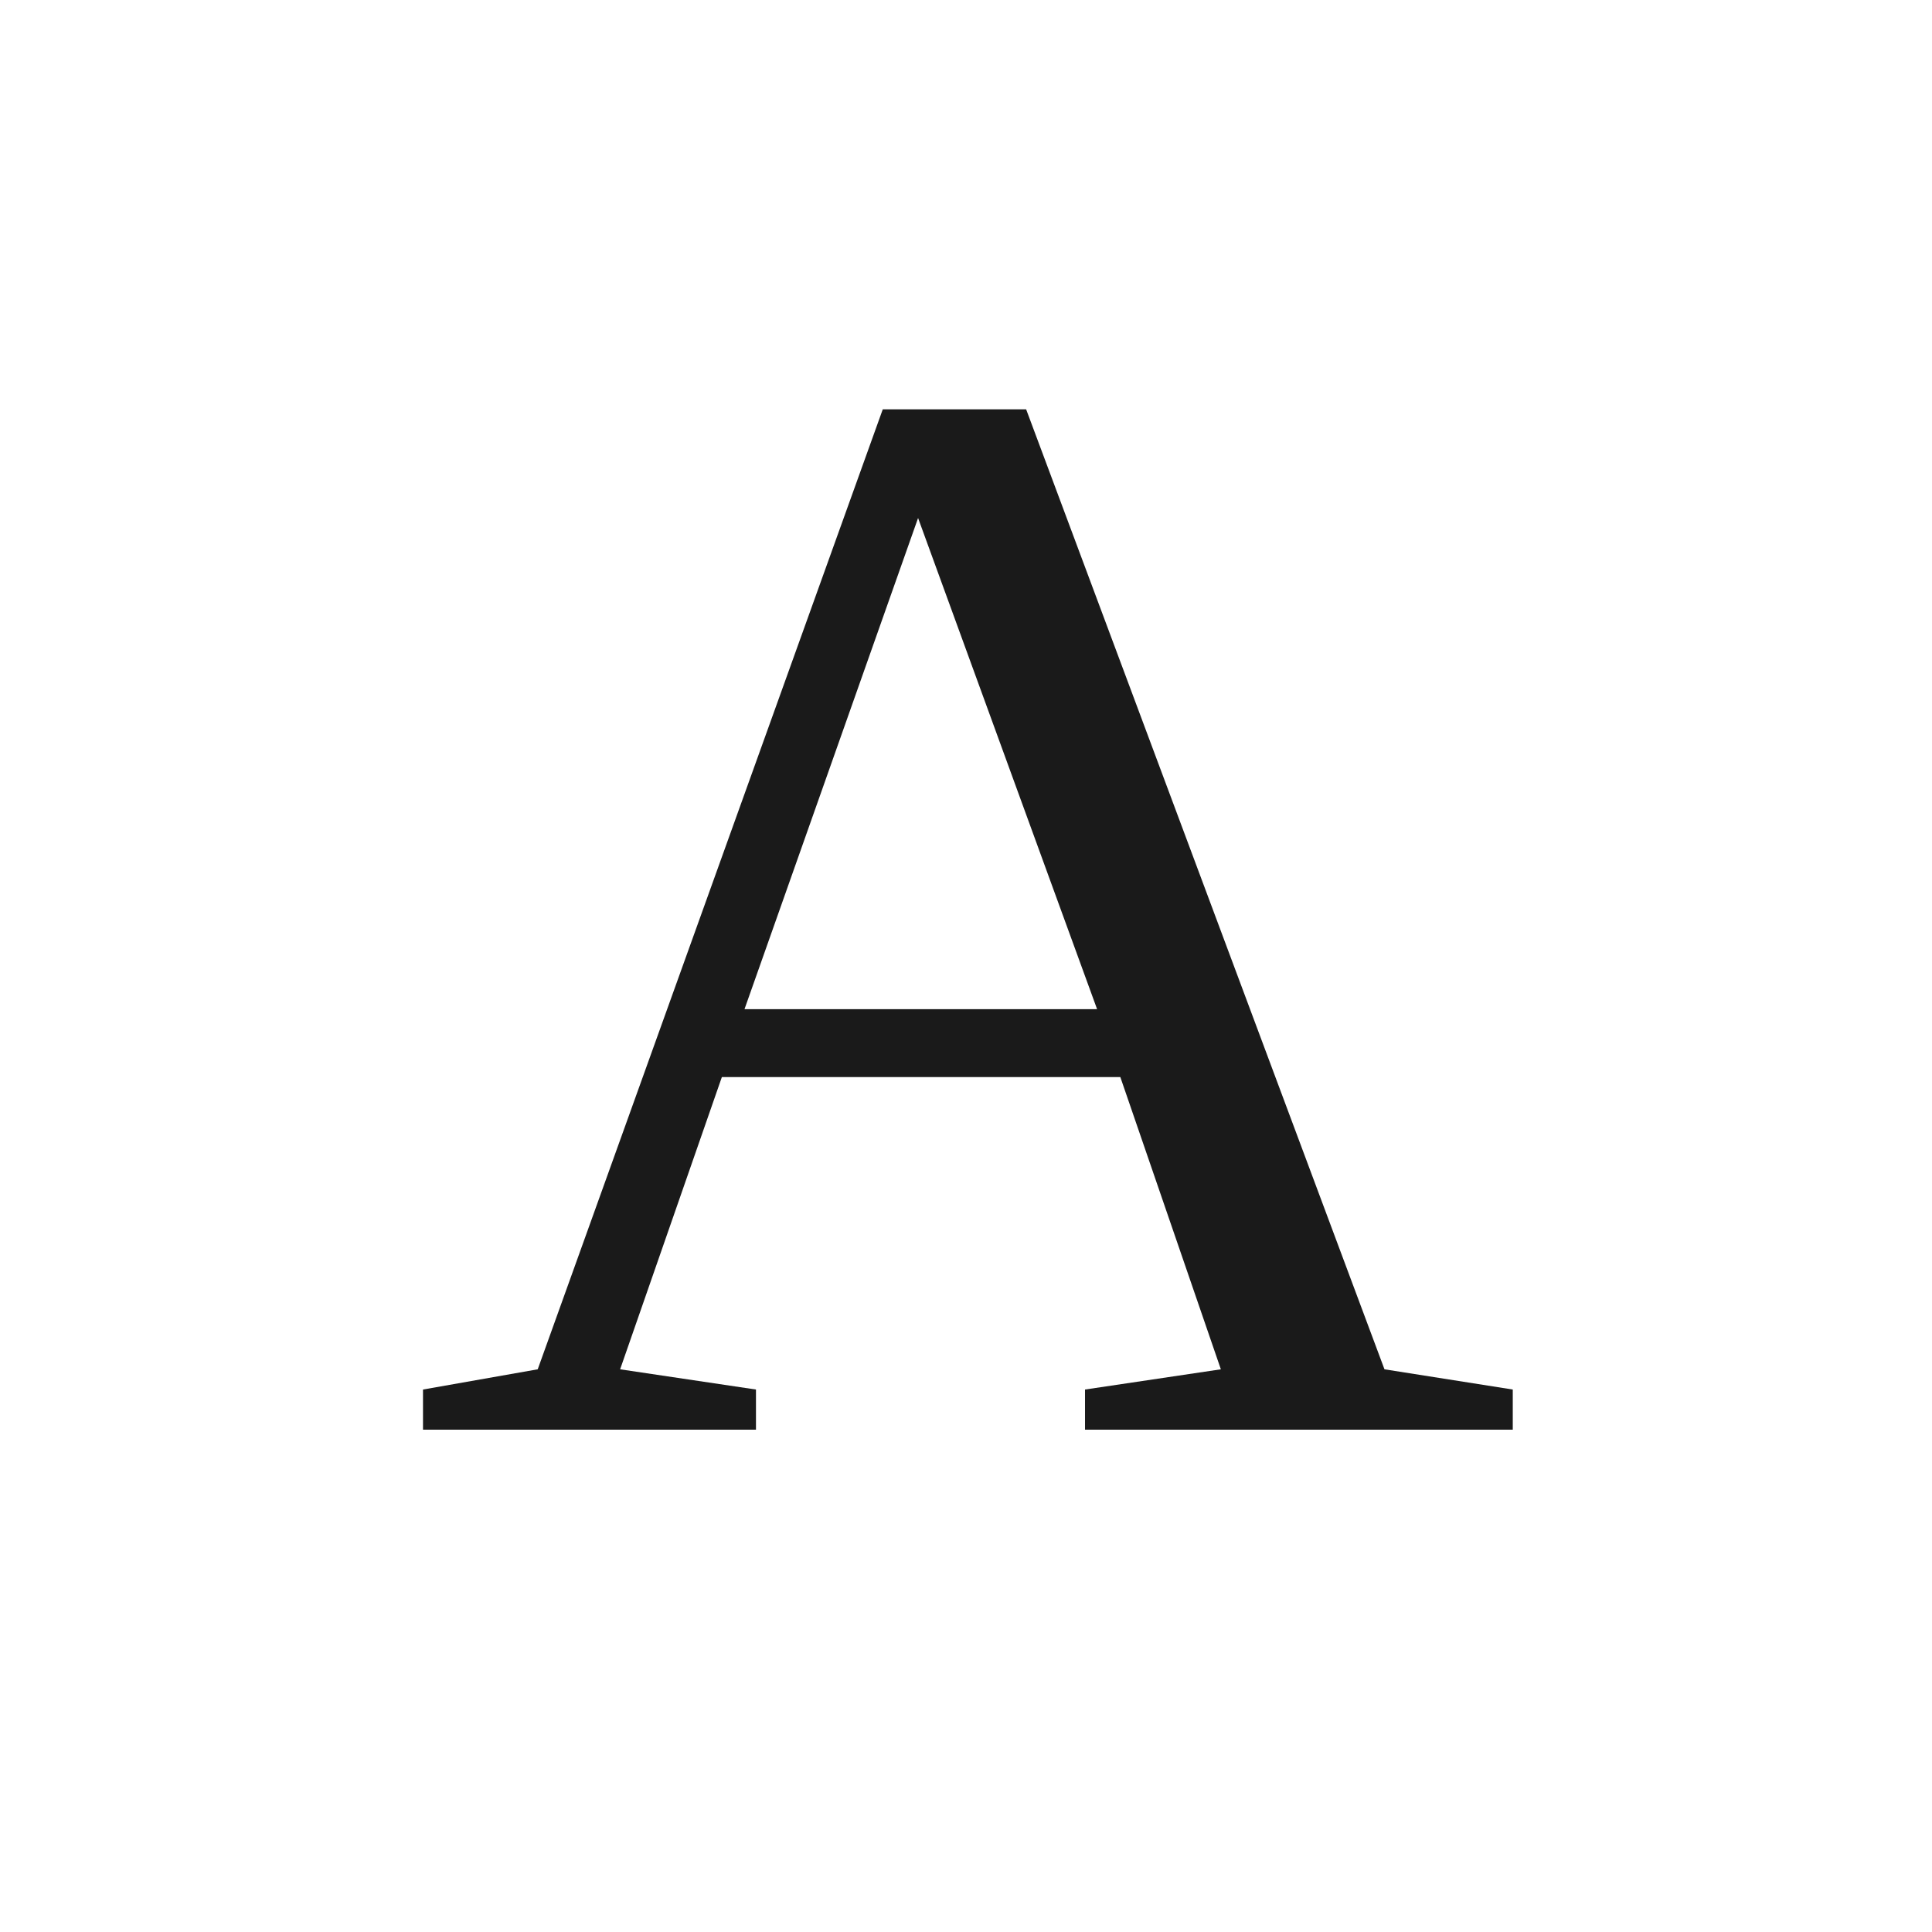
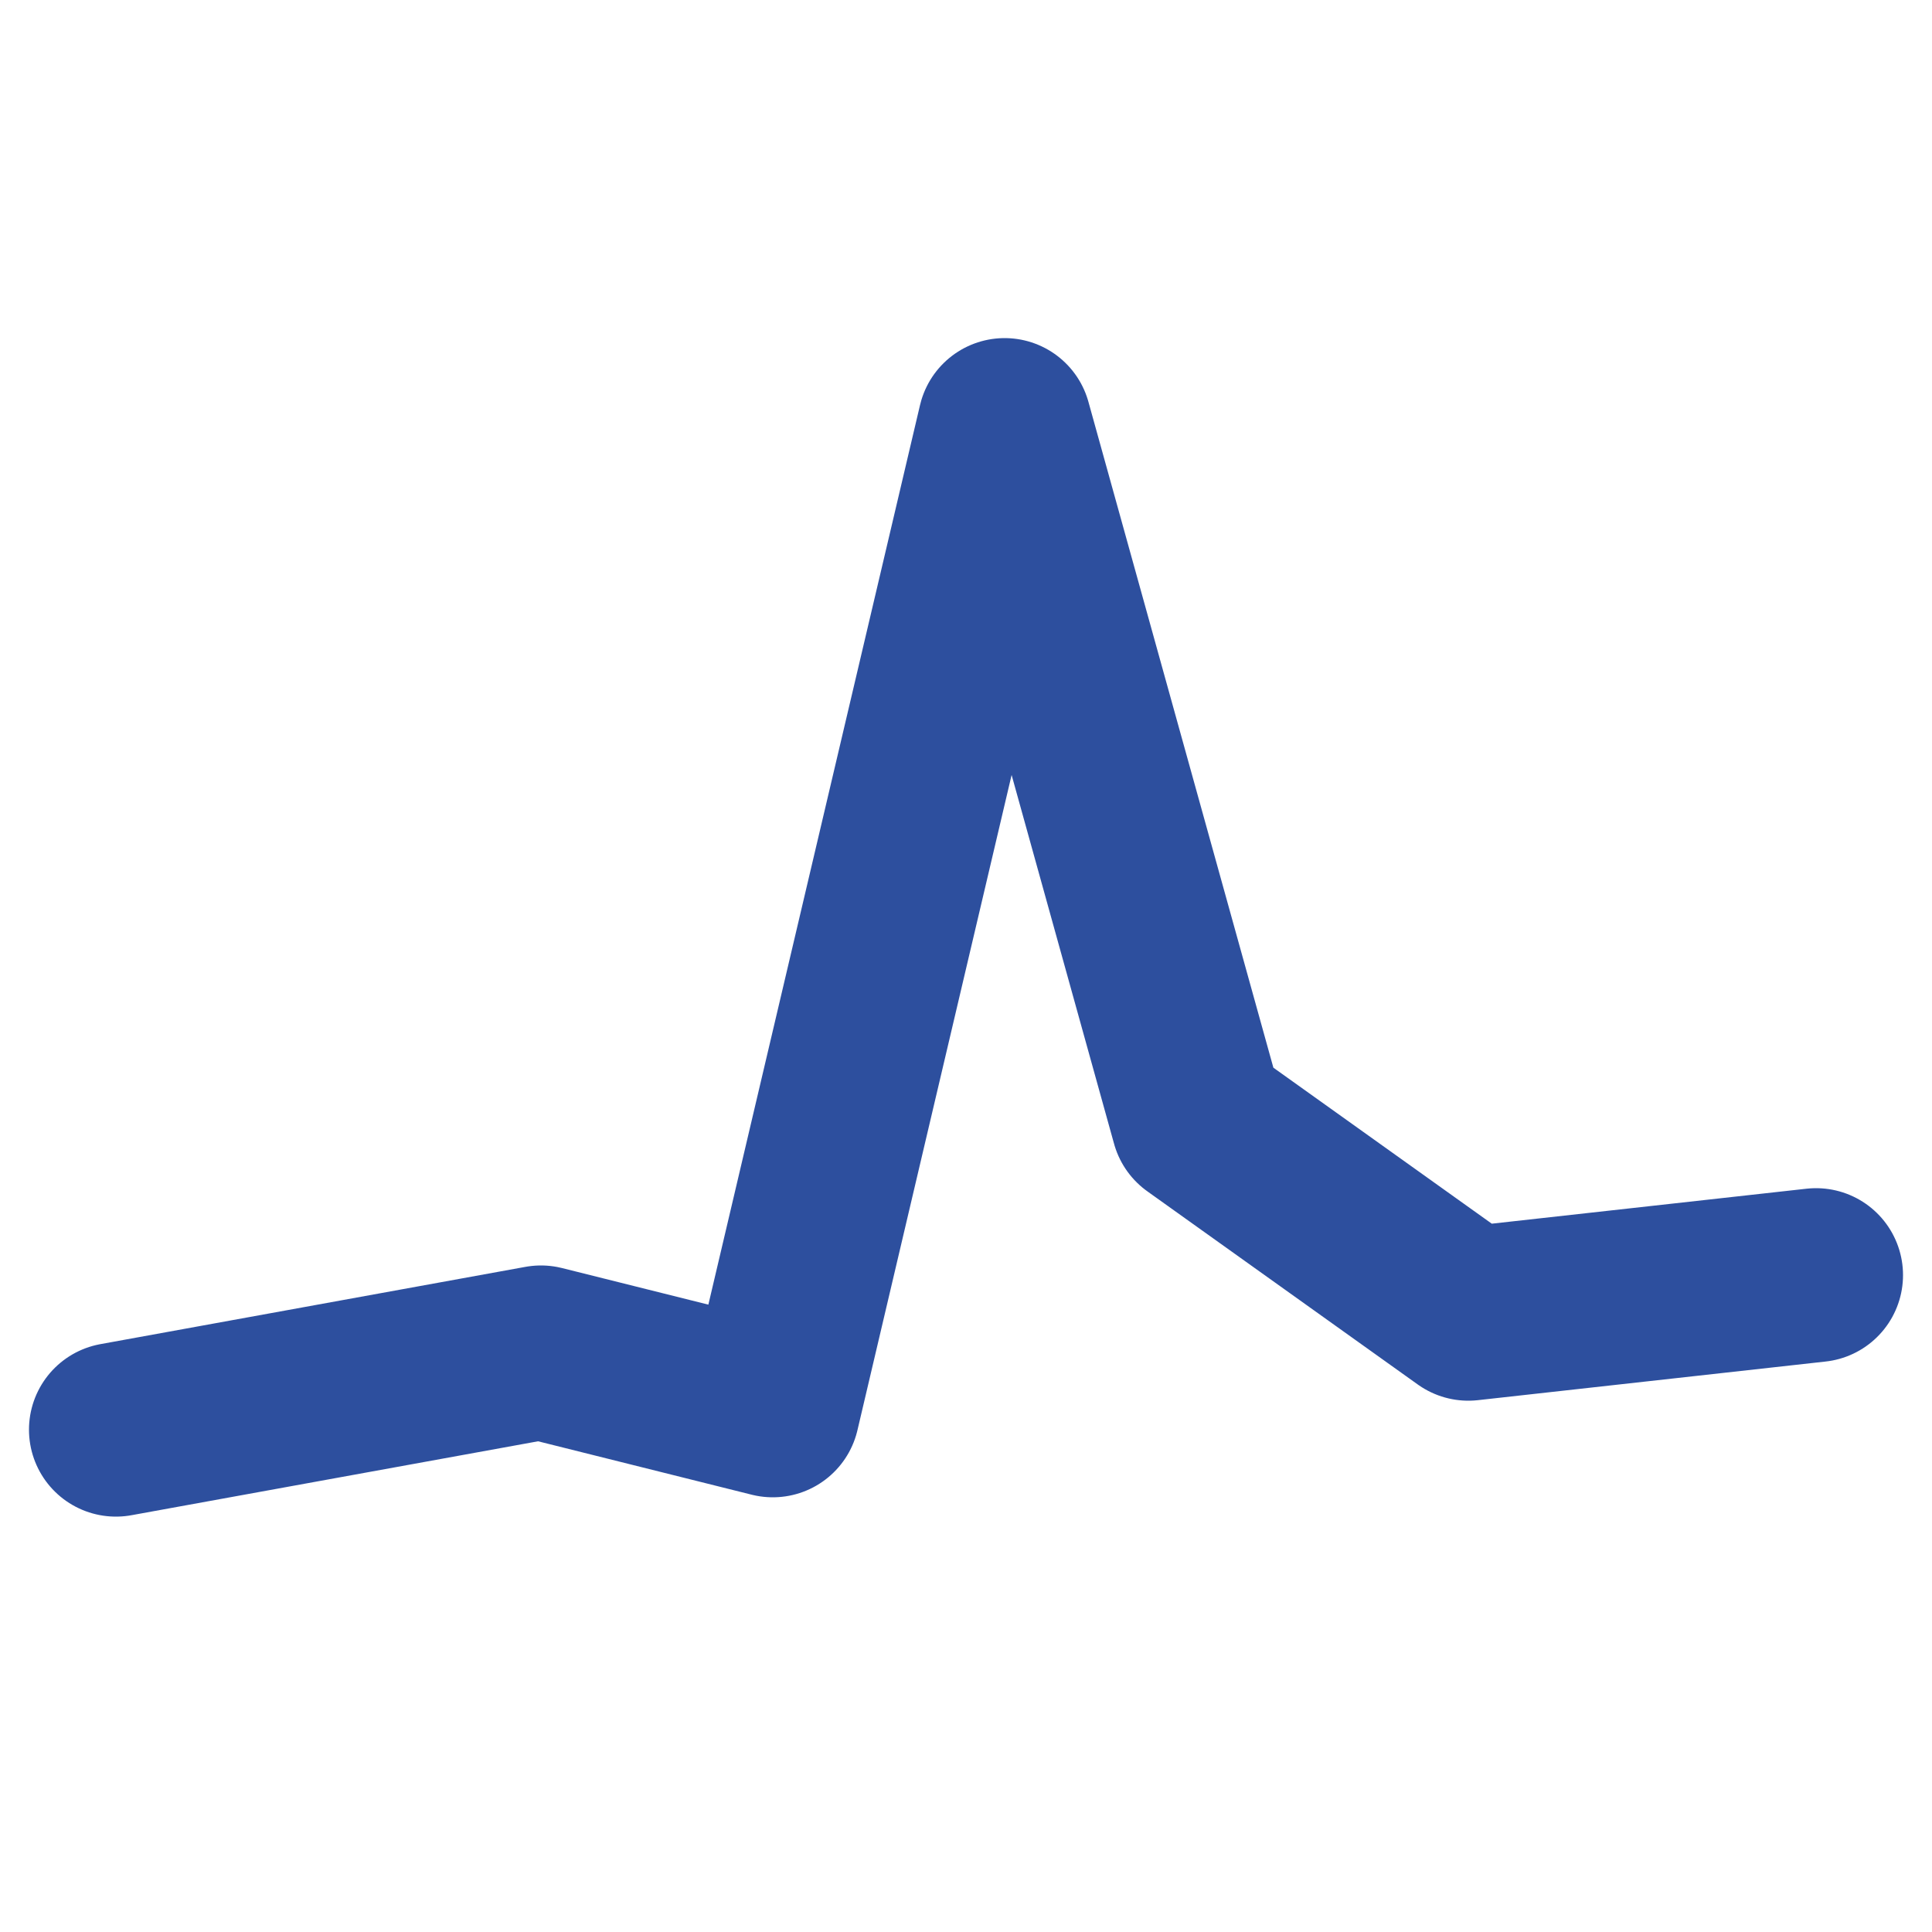
<svg xmlns="http://www.w3.org/2000/svg" viewBox="0 0 100 100">
  <style>
-     text { fill: #1a1a1a; }
-     @media (prefers-color-scheme: dark) { text { fill: #e7e7e4; } }
+     polyline { stroke: #2d4f9e; }
+     @media (prefers-color-scheme: dark) { polyline { stroke: #8aa5e8; } }
  </style>
-   <text x="50" y="74" font-family="Georgia, 'Times New Roman', serif" font-size="80" text-anchor="middle">A</text>
+   <polyline points="6,74 28,70 40,73 52,22 62,58 76,68 94,66" fill="none" stroke-width="9" stroke-linecap="round" stroke-linejoin="round" />
</svg>
